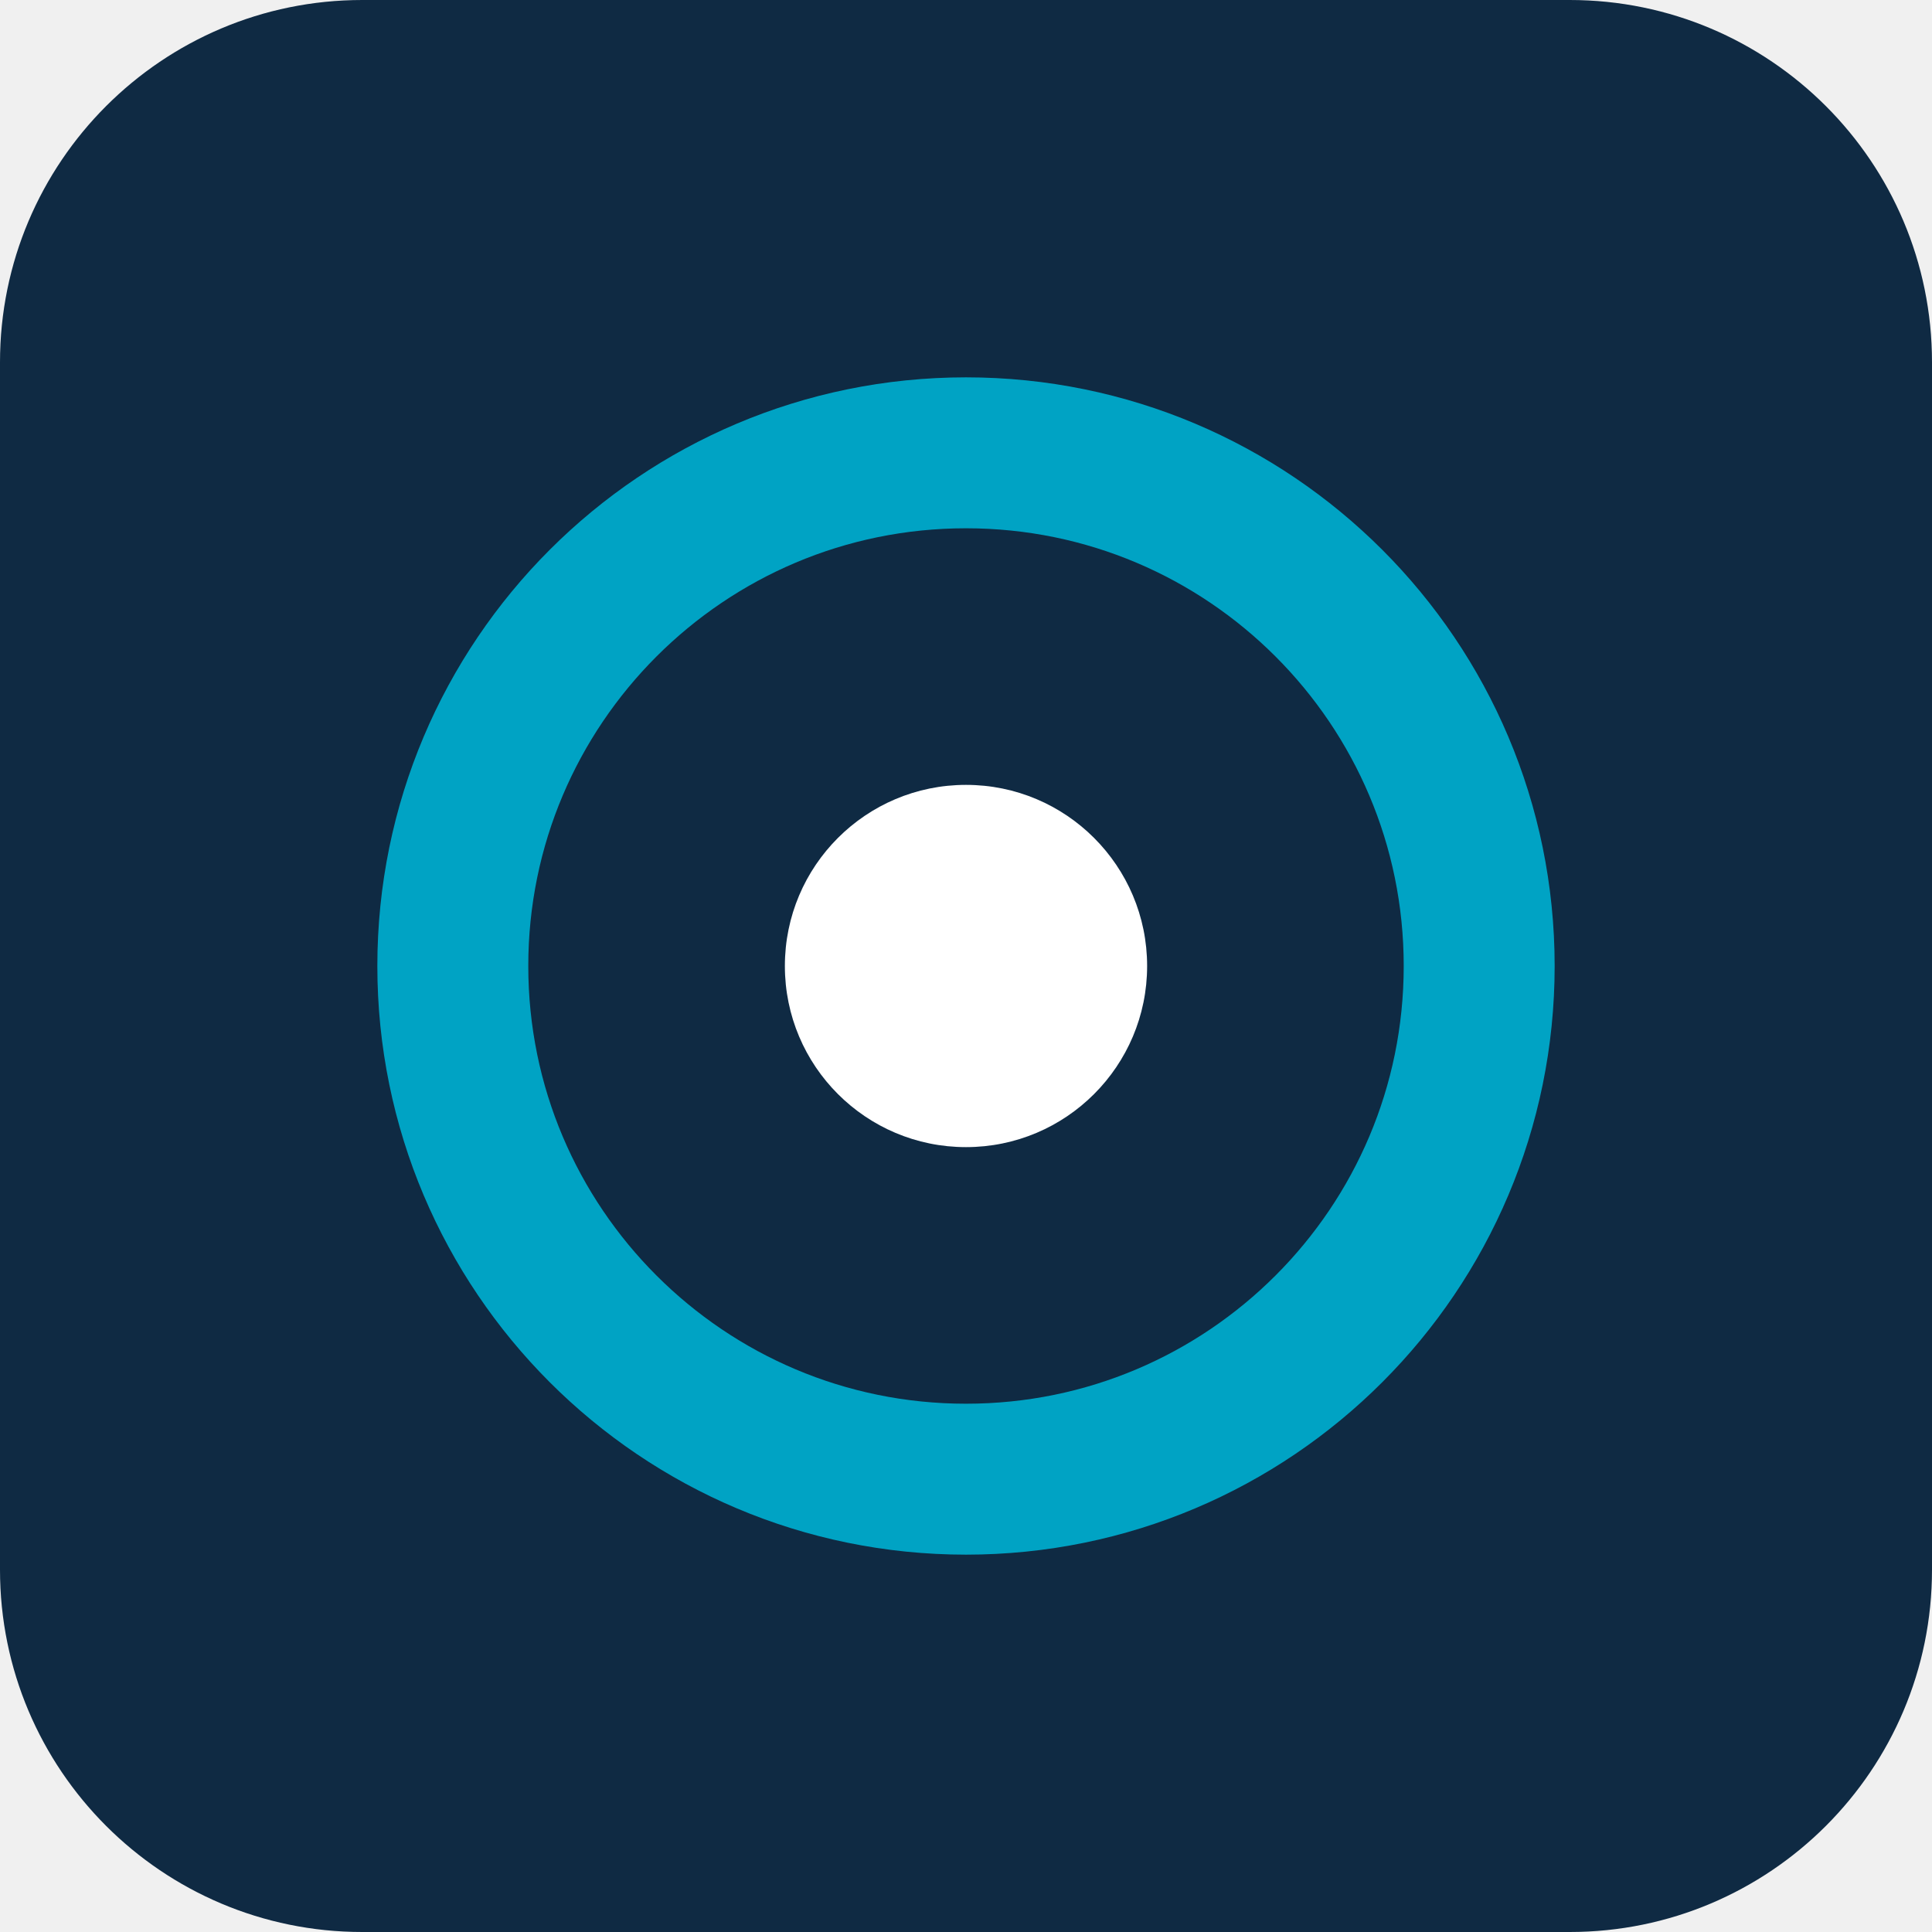
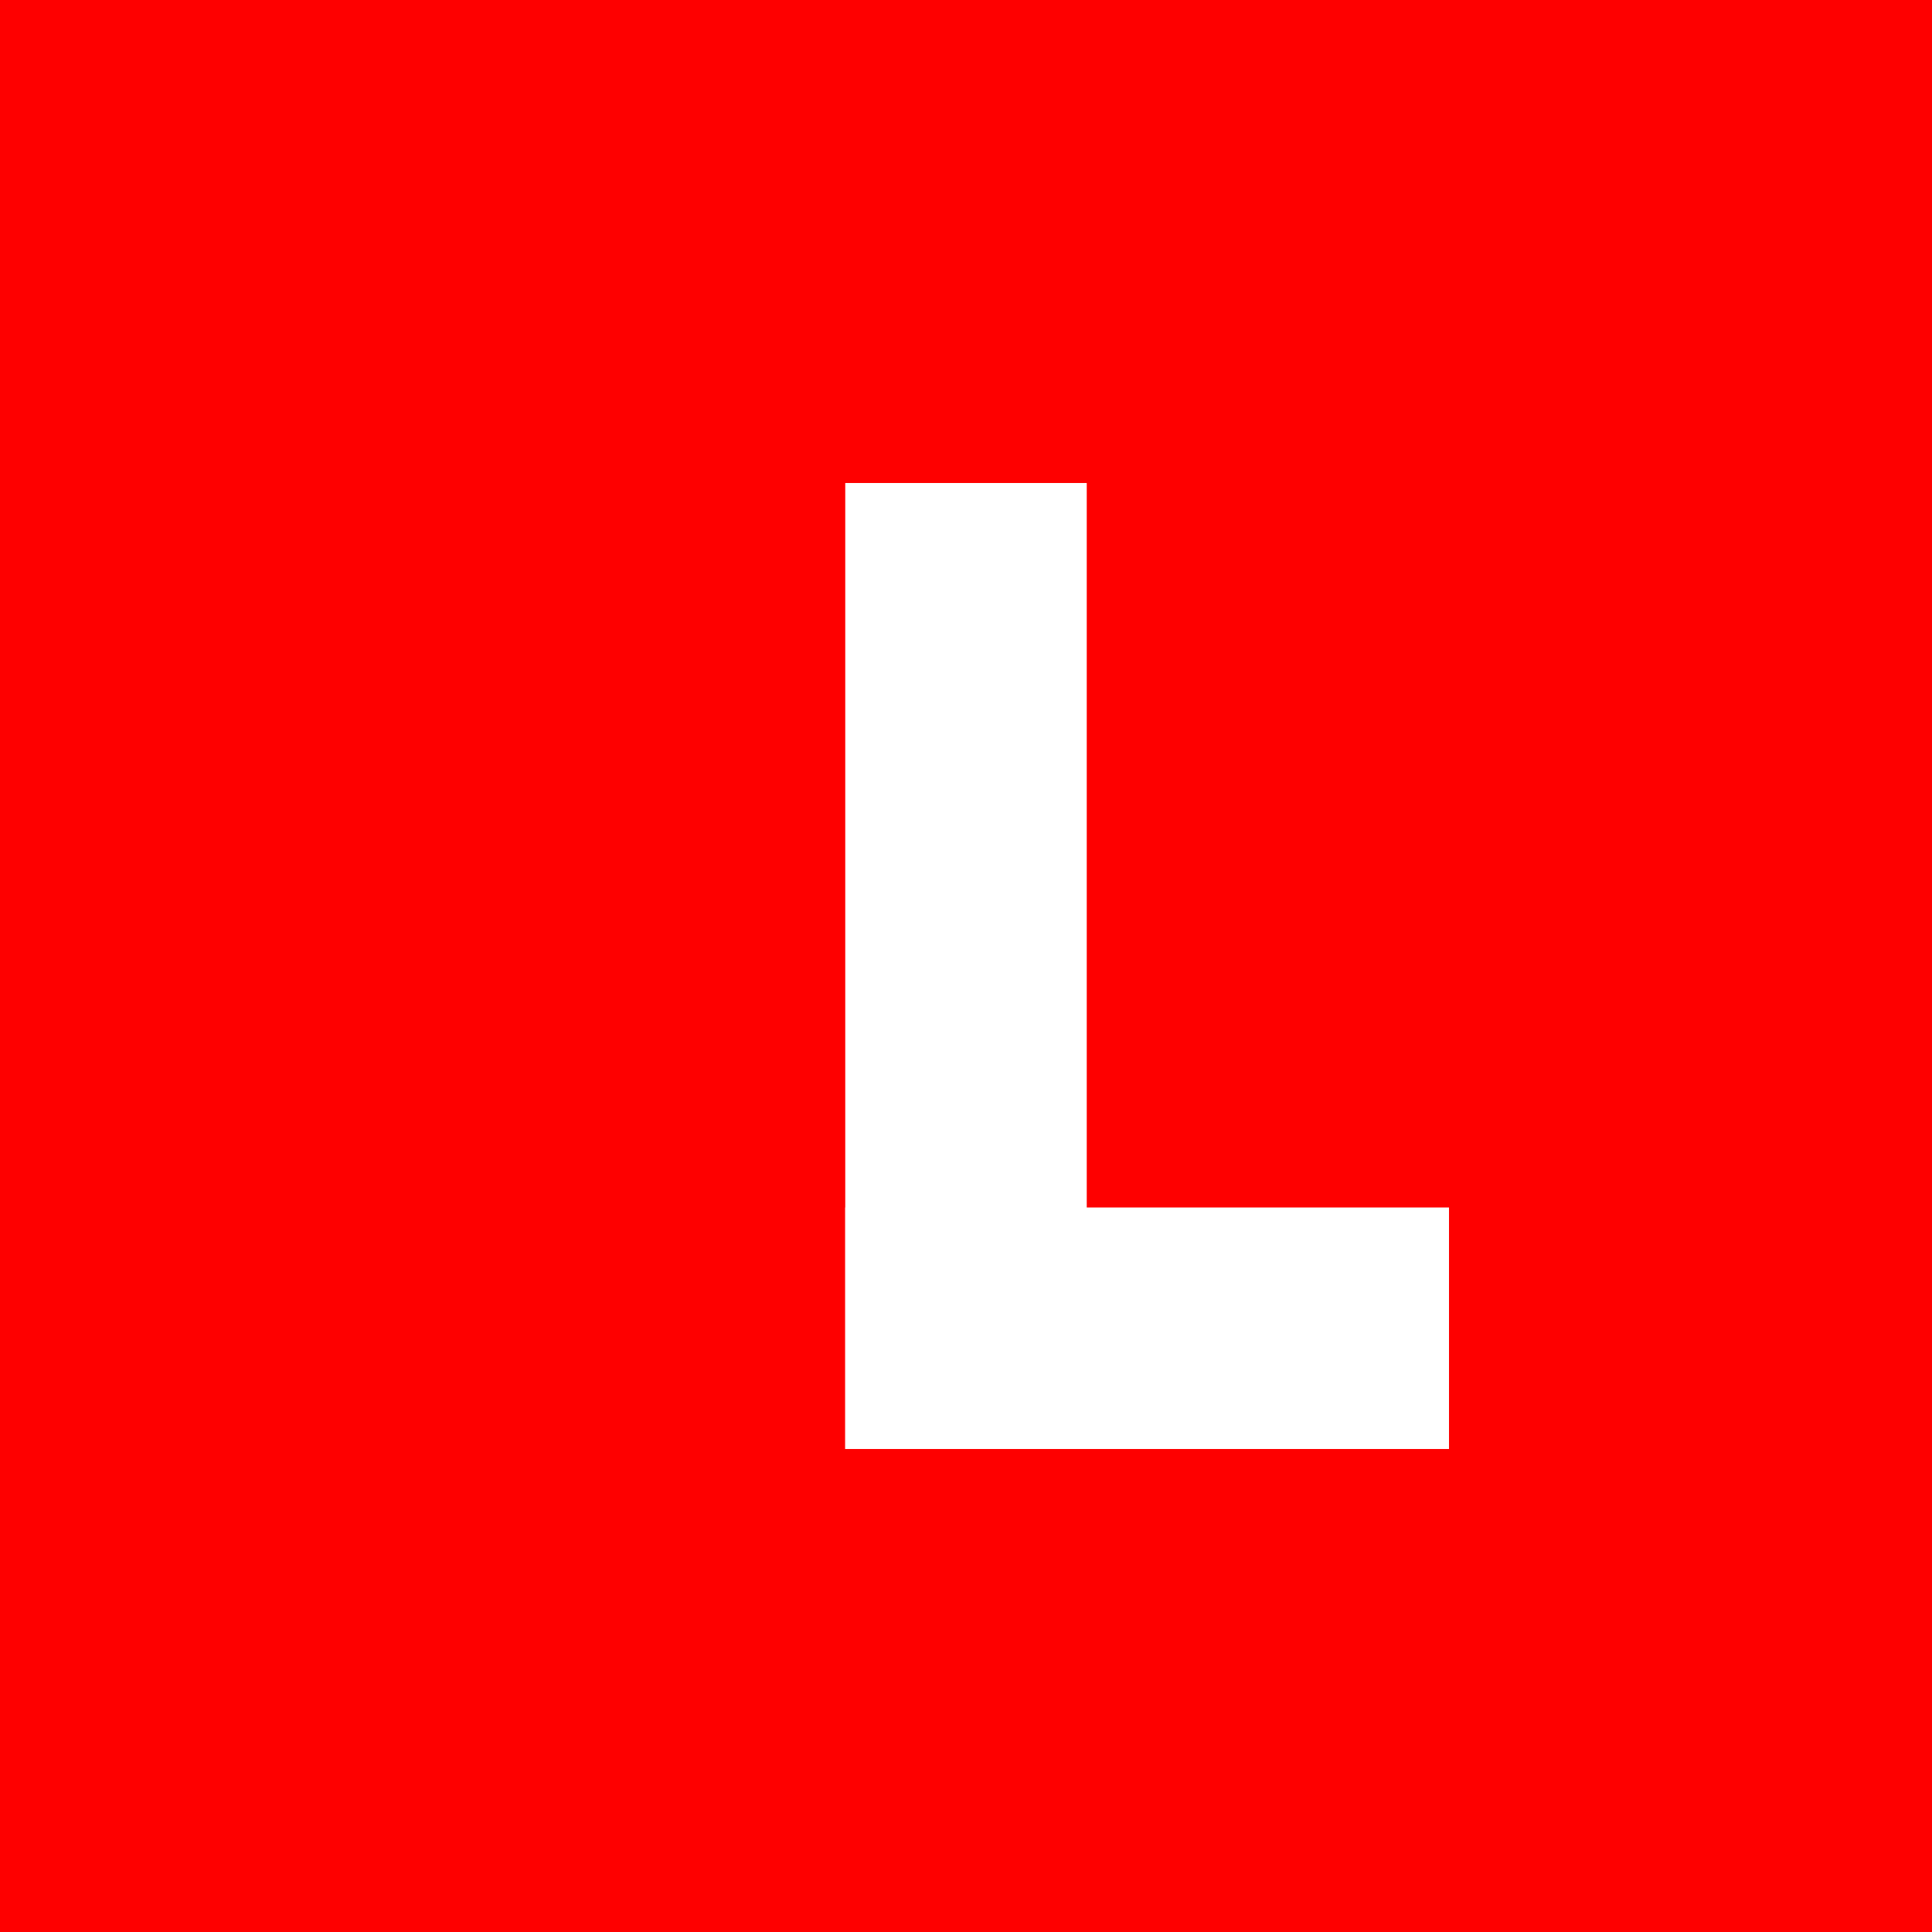
- <svg xmlns="http://www.w3.org/2000/svg" viewBox="0 0 64 64">
-   <rect width="64" height="64" rx="12" fill="#0f2a43" />
-   <circle cx="32" cy="32" r="17" fill="none" stroke="#00a3c4" stroke-width="5" />
-   <circle cx="32" cy="32" r="6" fill="#fff" />
+ <svg xmlns="http://www.w3.org/2000/svg" viewBox="0 0 32 32">
+   <rect width="32" height="32" fill="#fe0000" />
+   <rect x="14" y="8" width="4" height="16" fill="#fff" />
+   <rect x="14" y="20" width="10" height="4" fill="#fff" />
</svg>
